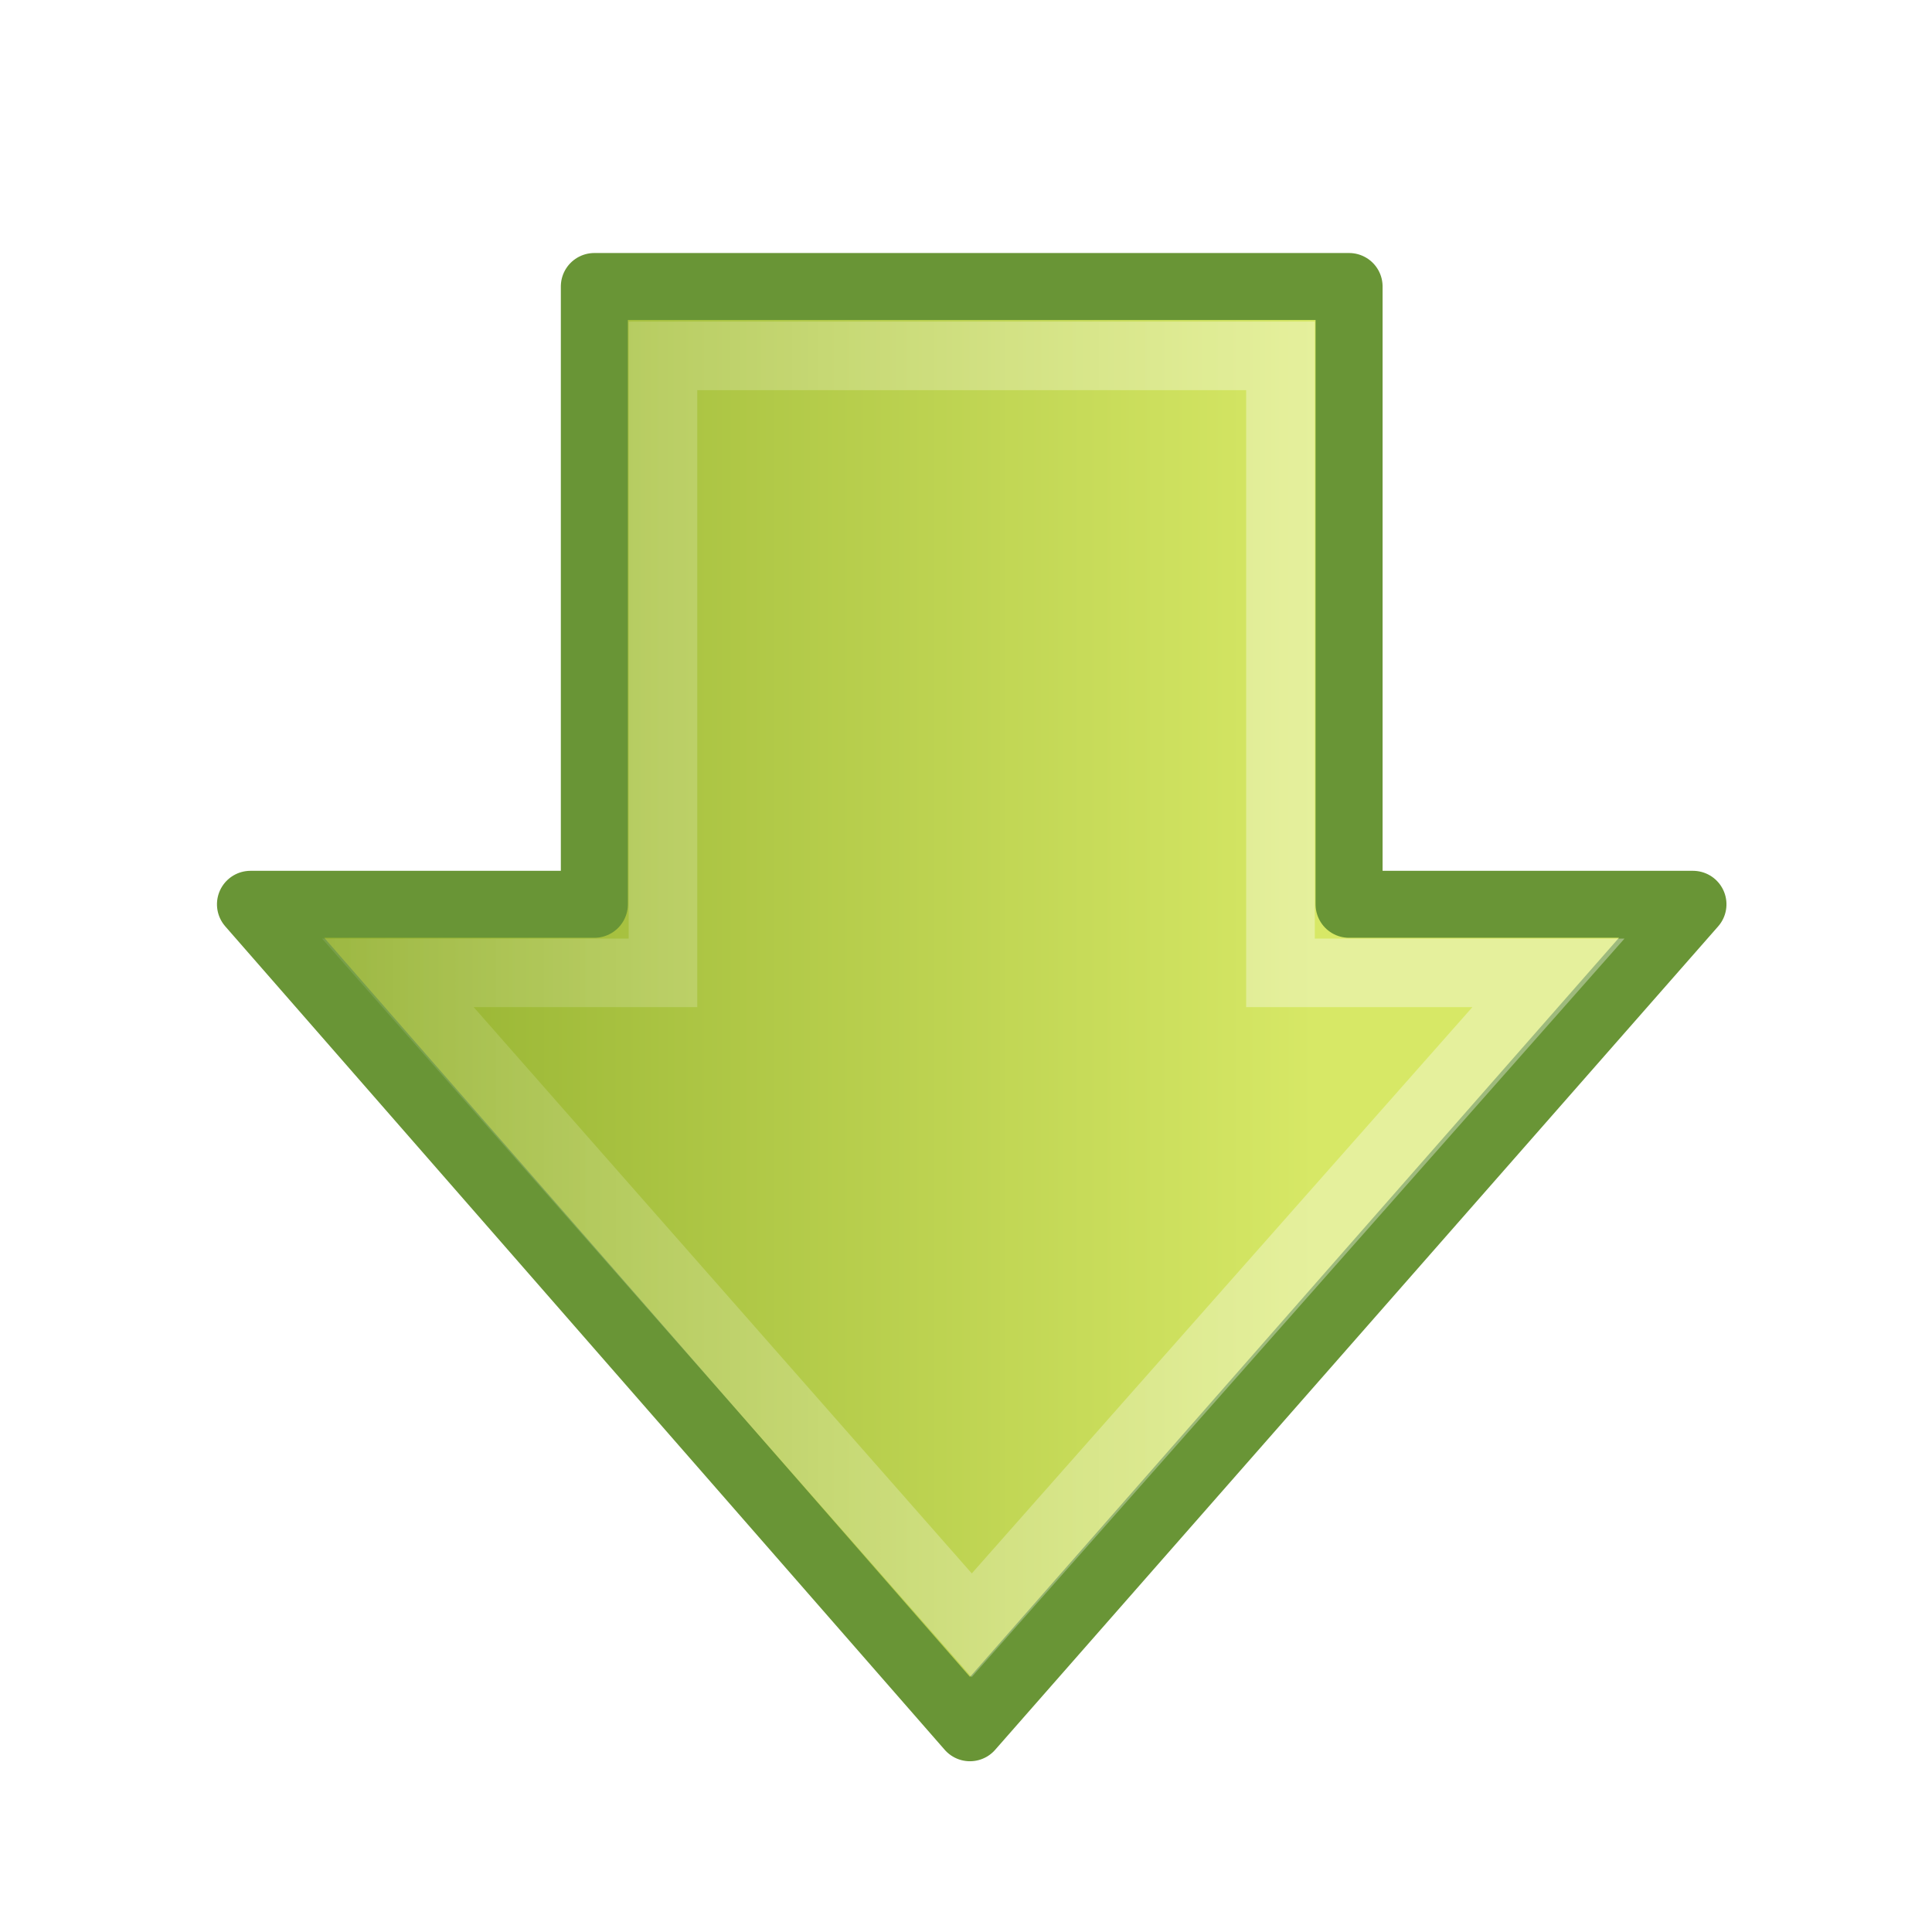
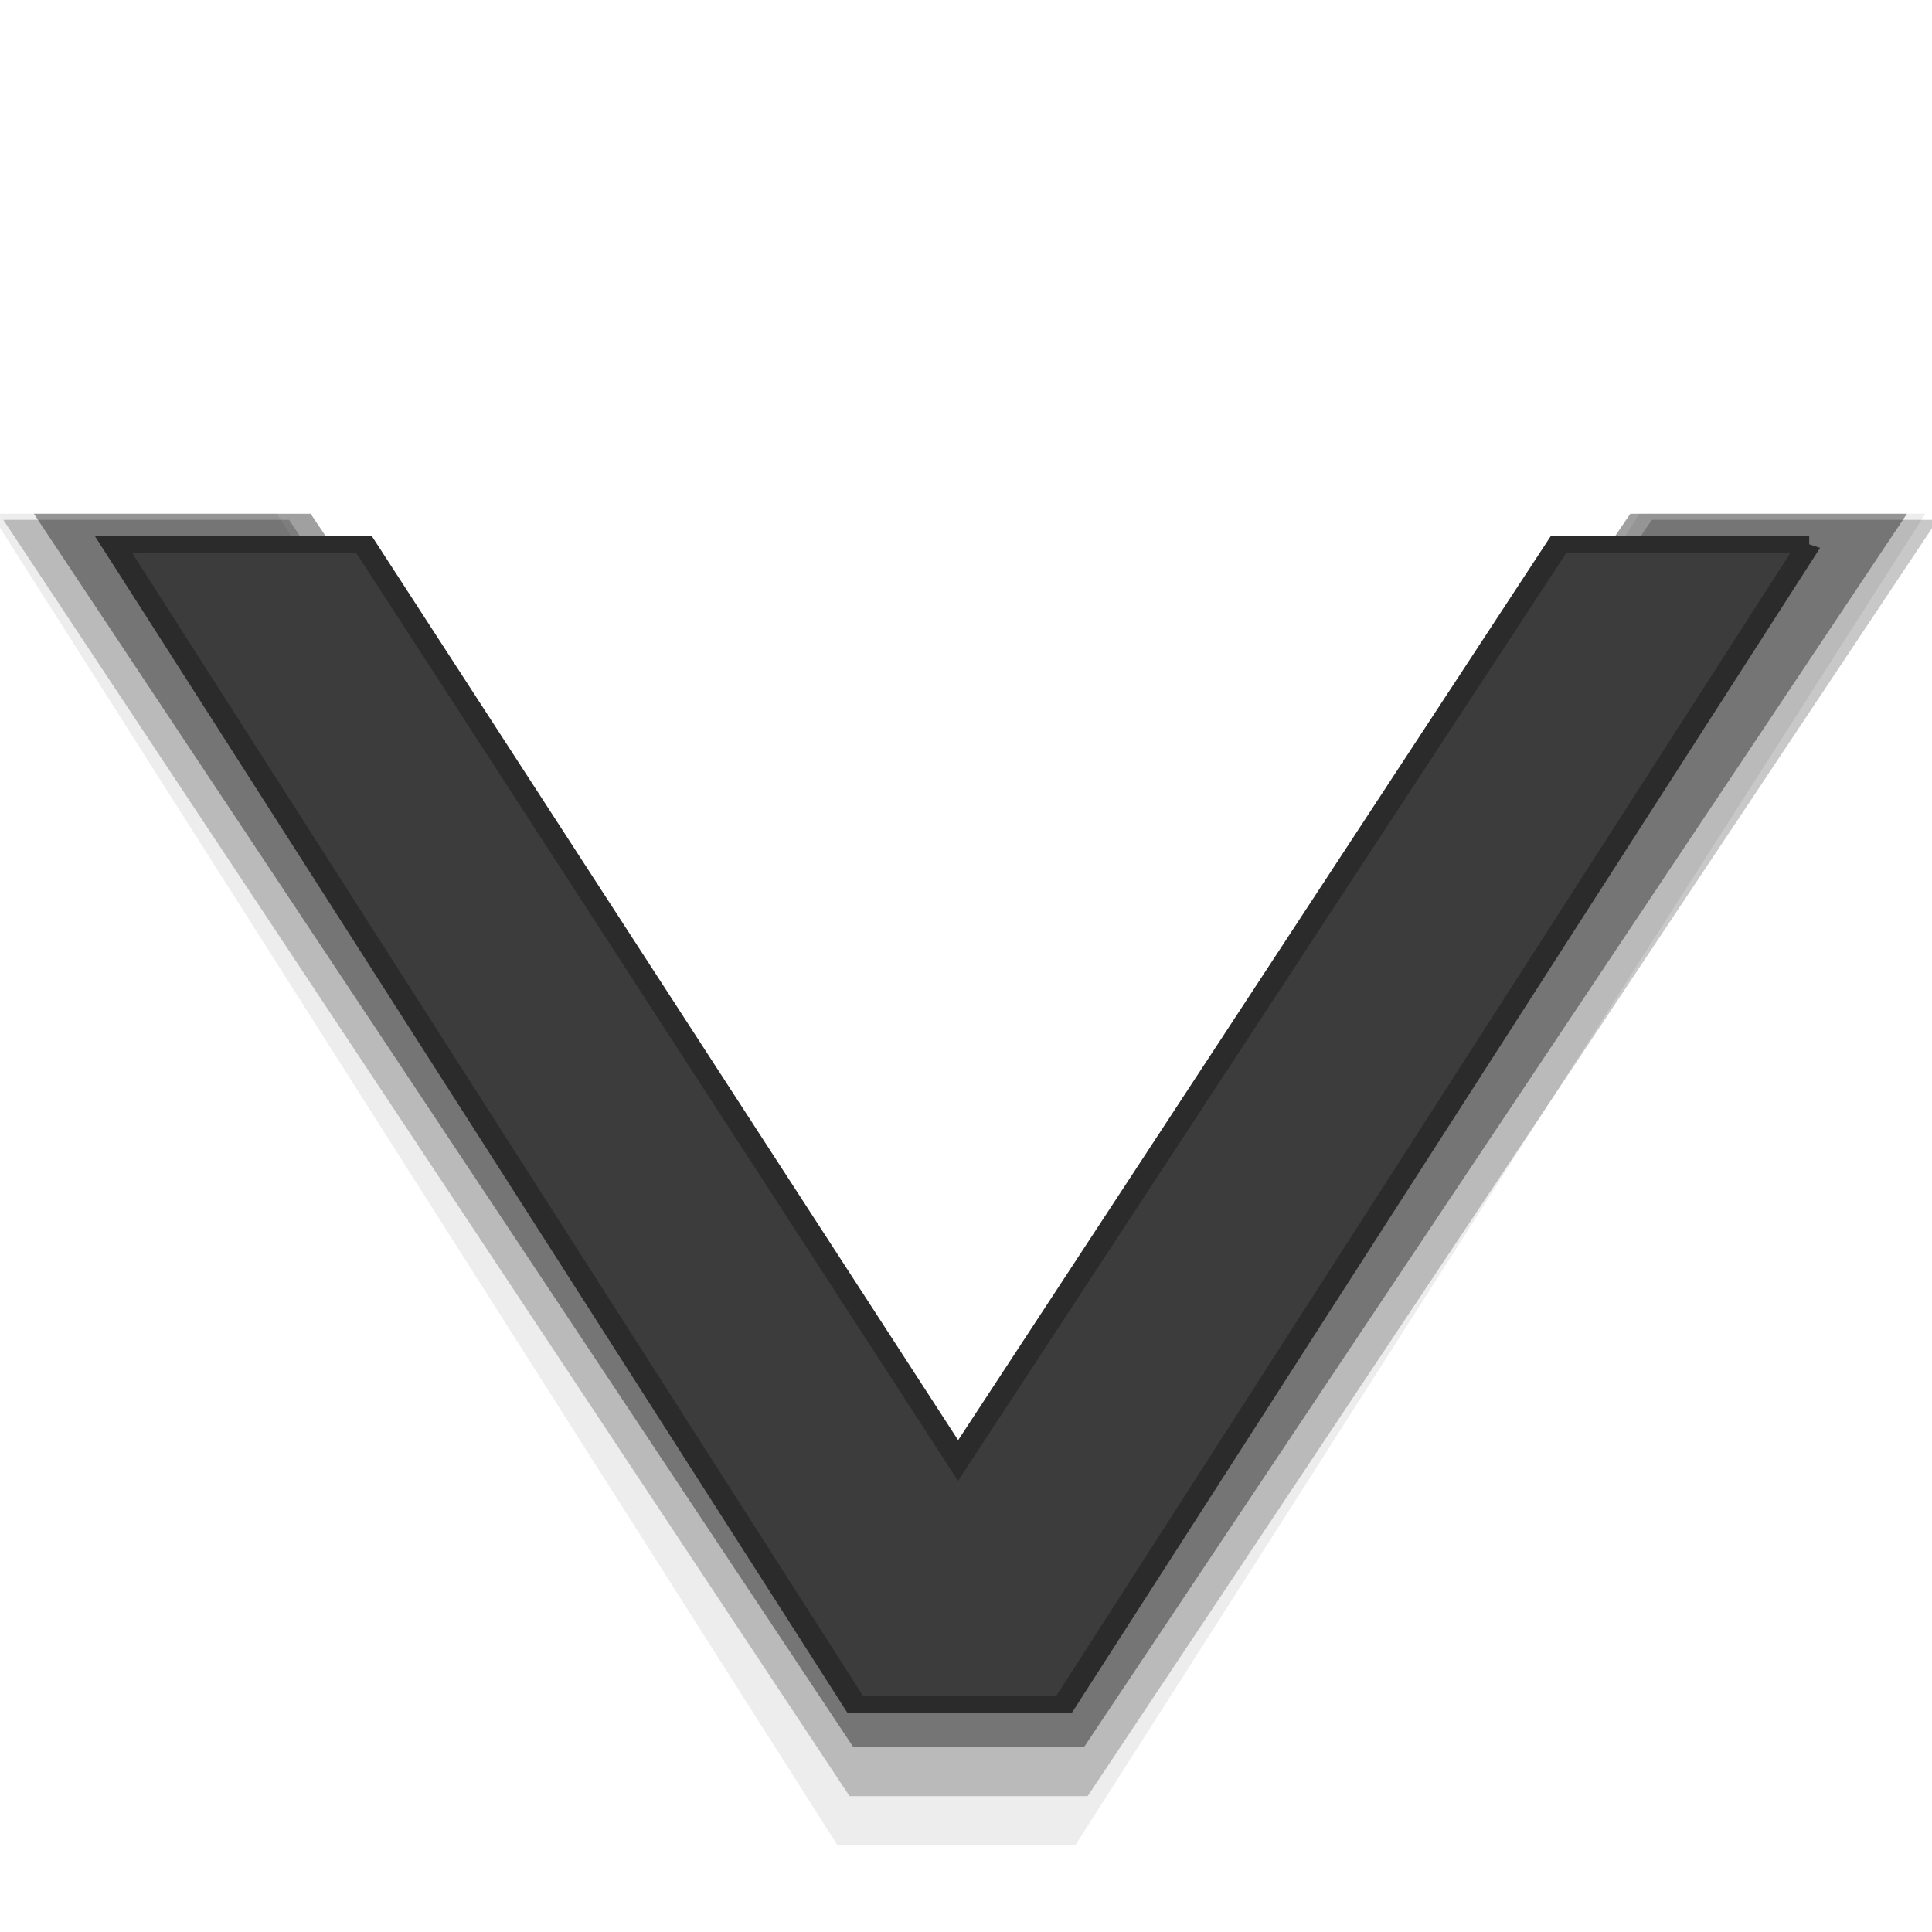
- <svg xmlns="http://www.w3.org/2000/svg" xmlns:xlink="http://www.w3.org/1999/xlink" version="1.0" width="96" height="96" id="svg2594">
-   <defs id="defs2596">
-     <linearGradient id="linearGradient2264">
-       <stop id="stop2266" style="stop-color:#d7e866;stop-opacity:1" offset="0" />
-       <stop id="stop2268" style="stop-color:#8cab2a;stop-opacity:1" offset="1" />
-     </linearGradient>
-     <linearGradient x1="22.182" y1="14.5" x2="22.182" y2="44.051" id="linearGradient2532" xlink:href="#linearGradient2264" gradientUnits="userSpaceOnUse" gradientTransform="matrix(0.5165267,0,0,0.5333212,0.5426265,-0.7415553)" />
-     <linearGradient id="linearGradient4222">
-       <stop id="stop4224" style="stop-color:#ffffff;stop-opacity:1" offset="0" />
-       <stop id="stop4226" style="stop-color:#ffffff;stop-opacity:0" offset="1" />
-     </linearGradient>
-     <linearGradient x1="28.622" y1="18.219" x2="28.622" y2="49.563" id="linearGradient2529" xlink:href="#linearGradient4222" gradientUnits="userSpaceOnUse" gradientTransform="matrix(-0.599071,0,0,0.6156931,27.23203,-3.98141)" />
-   </defs>
-   <g transform="matrix(0,-1.348811,-1.304524,0,15.54095,114.0913)" id="layer1">
-     <g transform="matrix(2.525451,0,0,2.613384,17.17906,-56.46018)" id="g2828">
-       <path d="M 13.5,1.488 1.488,12.026 13.5,22.512 l 0,-5.012 9.012,0 0,-11 -9.012,0 0,-5.012 z" id="path2624" style="fill:url(#linearGradient2532);fill-opacity:1;fill-rule:nonzero;stroke:#699536;stroke-width:0.977;stroke-linecap:round;stroke-linejoin:round;stroke-miterlimit:4;stroke-opacity:1;stroke-dasharray:none;stroke-dashoffset:0;marker:none;visibility:visible;display:inline;overflow:visible" />
-       <path d="M 12.5,3.594 2.983,12 l 9.517,8.364 0,-3.864 9,0 0,-9 -9,0 0,-3.906 z" id="path2626" style="opacity:0.354;fill:none;stroke:url(#linearGradient2529);stroke-width:1;stroke-linecap:butt;stroke-linejoin:miter;stroke-miterlimit:4;stroke-opacity:1;stroke-dasharray:none;stroke-dashoffset:0;marker:none;visibility:visible;display:inline;overflow:visible" />
+ <svg xmlns="http://www.w3.org/2000/svg" version="1.1" width="96" height="96" id="svg25070">
+   <defs id="defs25072" />
+   <g transform="matrix(1,0,0,-1,-0.6075949,98.3718)" id="g3919">
+     <g transform="matrix(0,-1.168887,1.637152,0,4.444163,-33.15453)" id="g3885" style="font-size:111.187px;font-style:normal;font-variant:normal;font-weight:normal;font-stretch:normal;opacity:0.074;fill:#000000;fill-opacity:1;stroke:none;font-family:URW Gothic L;-inkscape-font-specification:URW Gothic L Book">
+       <path d="m -90.684,56.092 56.594,-25.795 0,-7.227 -56.594,-25.684 0,8.673 44.697,20.57 -44.697,20.792 0,8.673" id="path3887" style="fill:#000000;fill-opacity:1;stroke:none" />
+     </g>
+     <g transform="matrix(0,-1.120575,1.637152,0,5.051758,-29.07722)" id="g3881" style="font-size:111.187px;font-style:normal;font-variant:normal;font-weight:normal;font-stretch:normal;opacity:0.215;fill:#000000;fill-opacity:1;stroke:none;font-family:URW Gothic L;-inkscape-font-specification:URW Gothic L Book">
+       <path d="m -90.684,56.092 56.594,-25.795 0,-7.227 -56.594,-25.684 0,8.673 44.697,20.57 -44.697,20.792 0,8.673" id="path3883" style="fill:#000000;fill-opacity:1;stroke:none" />
+     </g>
+     <g transform="matrix(0,-1.082998,1.585404,0,6.43542,-25.36589)" id="g3877" style="font-size:111.187px;font-style:normal;font-variant:normal;font-weight:normal;font-stretch:normal;opacity:0.372;fill:#000000;fill-opacity:1;stroke:none;font-family:URW Gothic L;-inkscape-font-specification:URW Gothic L Book">
+       <path d="m -90.684,56.092 56.594,-25.795 0,-7.227 -56.594,-25.684 0,8.673 44.697,20.57 -44.697,20.792 0,8.673" id="path3879" style="fill:#000000;fill-opacity:1;stroke:none" />
+     </g>
+     <g transform="matrix(0,-1.018582,1.435333,0,9.992345,-21.0434)" id="text2923" style="font-size:111.187px;font-style:normal;font-variant:normal;font-weight:normal;font-stretch:normal;fill:#3c3c3c;fill-opacity:1;stroke:#2b2b2b;stroke-width:0.834;stroke-miterlimit:4;stroke-opacity:1;stroke-dasharray:none;font-family:URW Gothic L;-inkscape-font-specification:URW Gothic L Book">
+       <path d="m -90.684,56.092 56.594,-25.795 0,-7.227 -56.594,-25.684 0,8.673 44.697,20.57 -44.697,20.792 0,8.673" id="path3085" style="fill:#3c3c3c;fill-opacity:1;stroke:#2b2b2b;stroke-width:0.834;stroke-miterlimit:4;stroke-opacity:1;stroke-dasharray:none" />
    </g>
  </g>
</svg>
